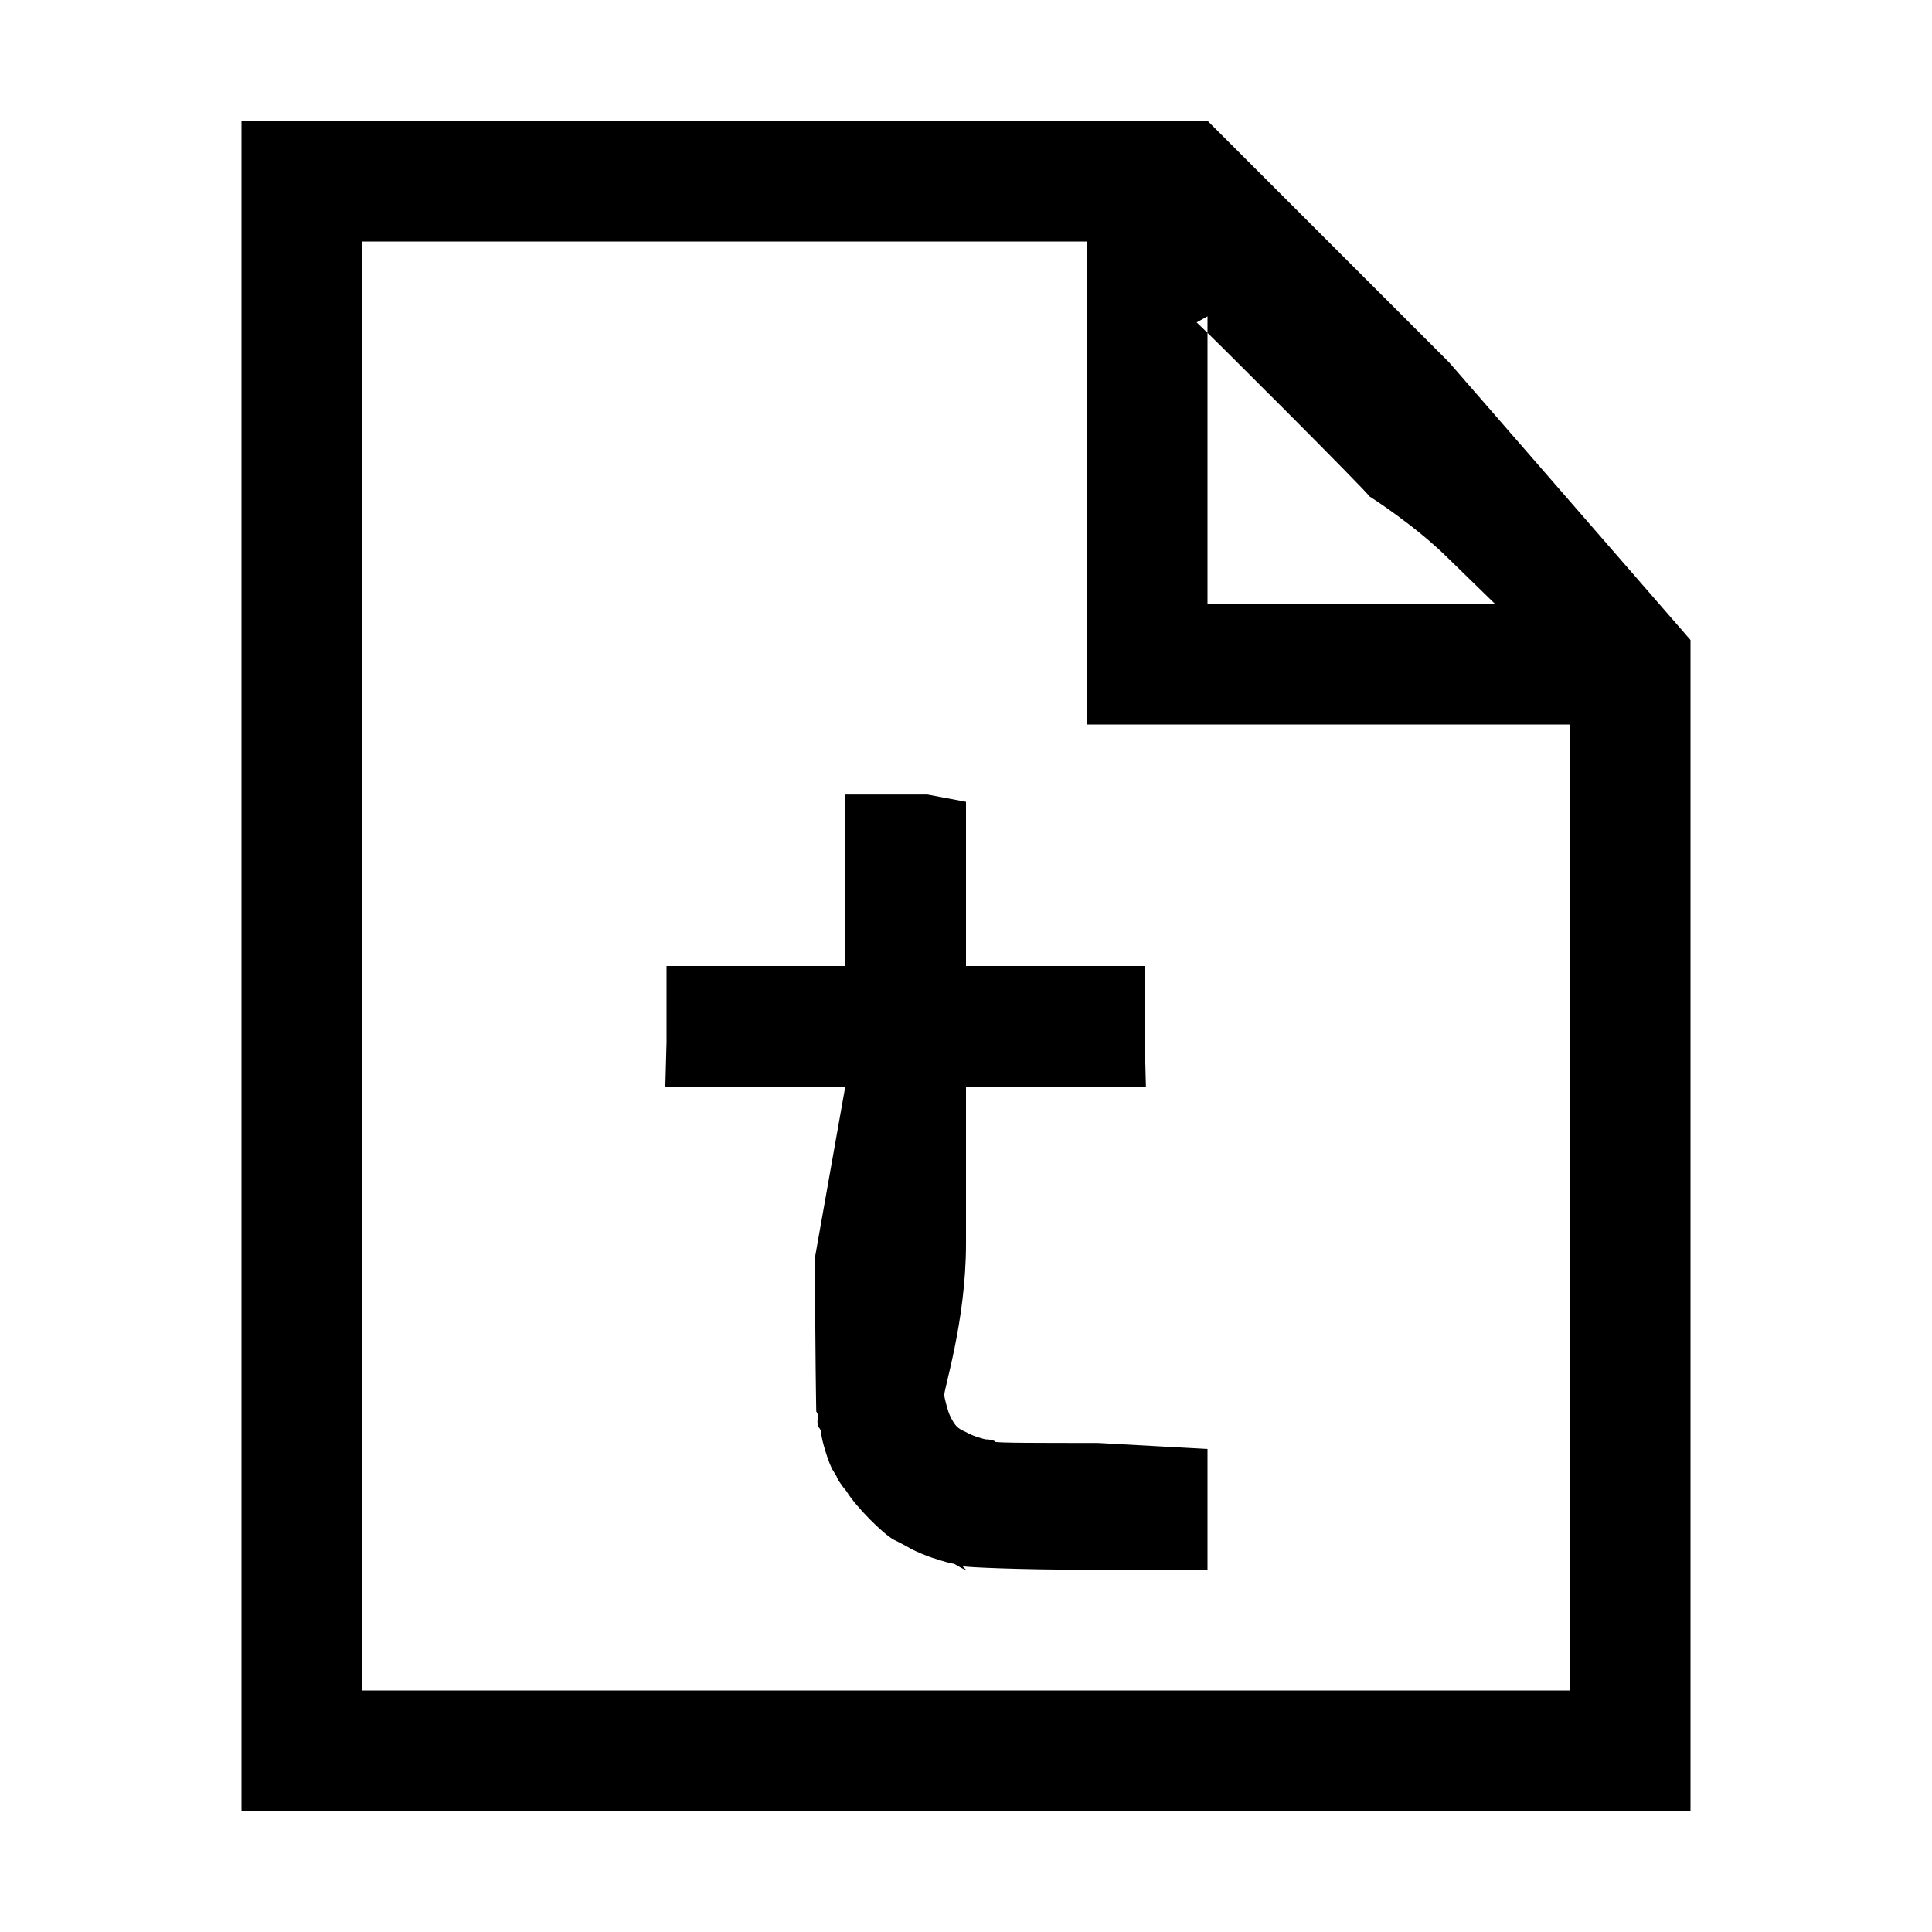
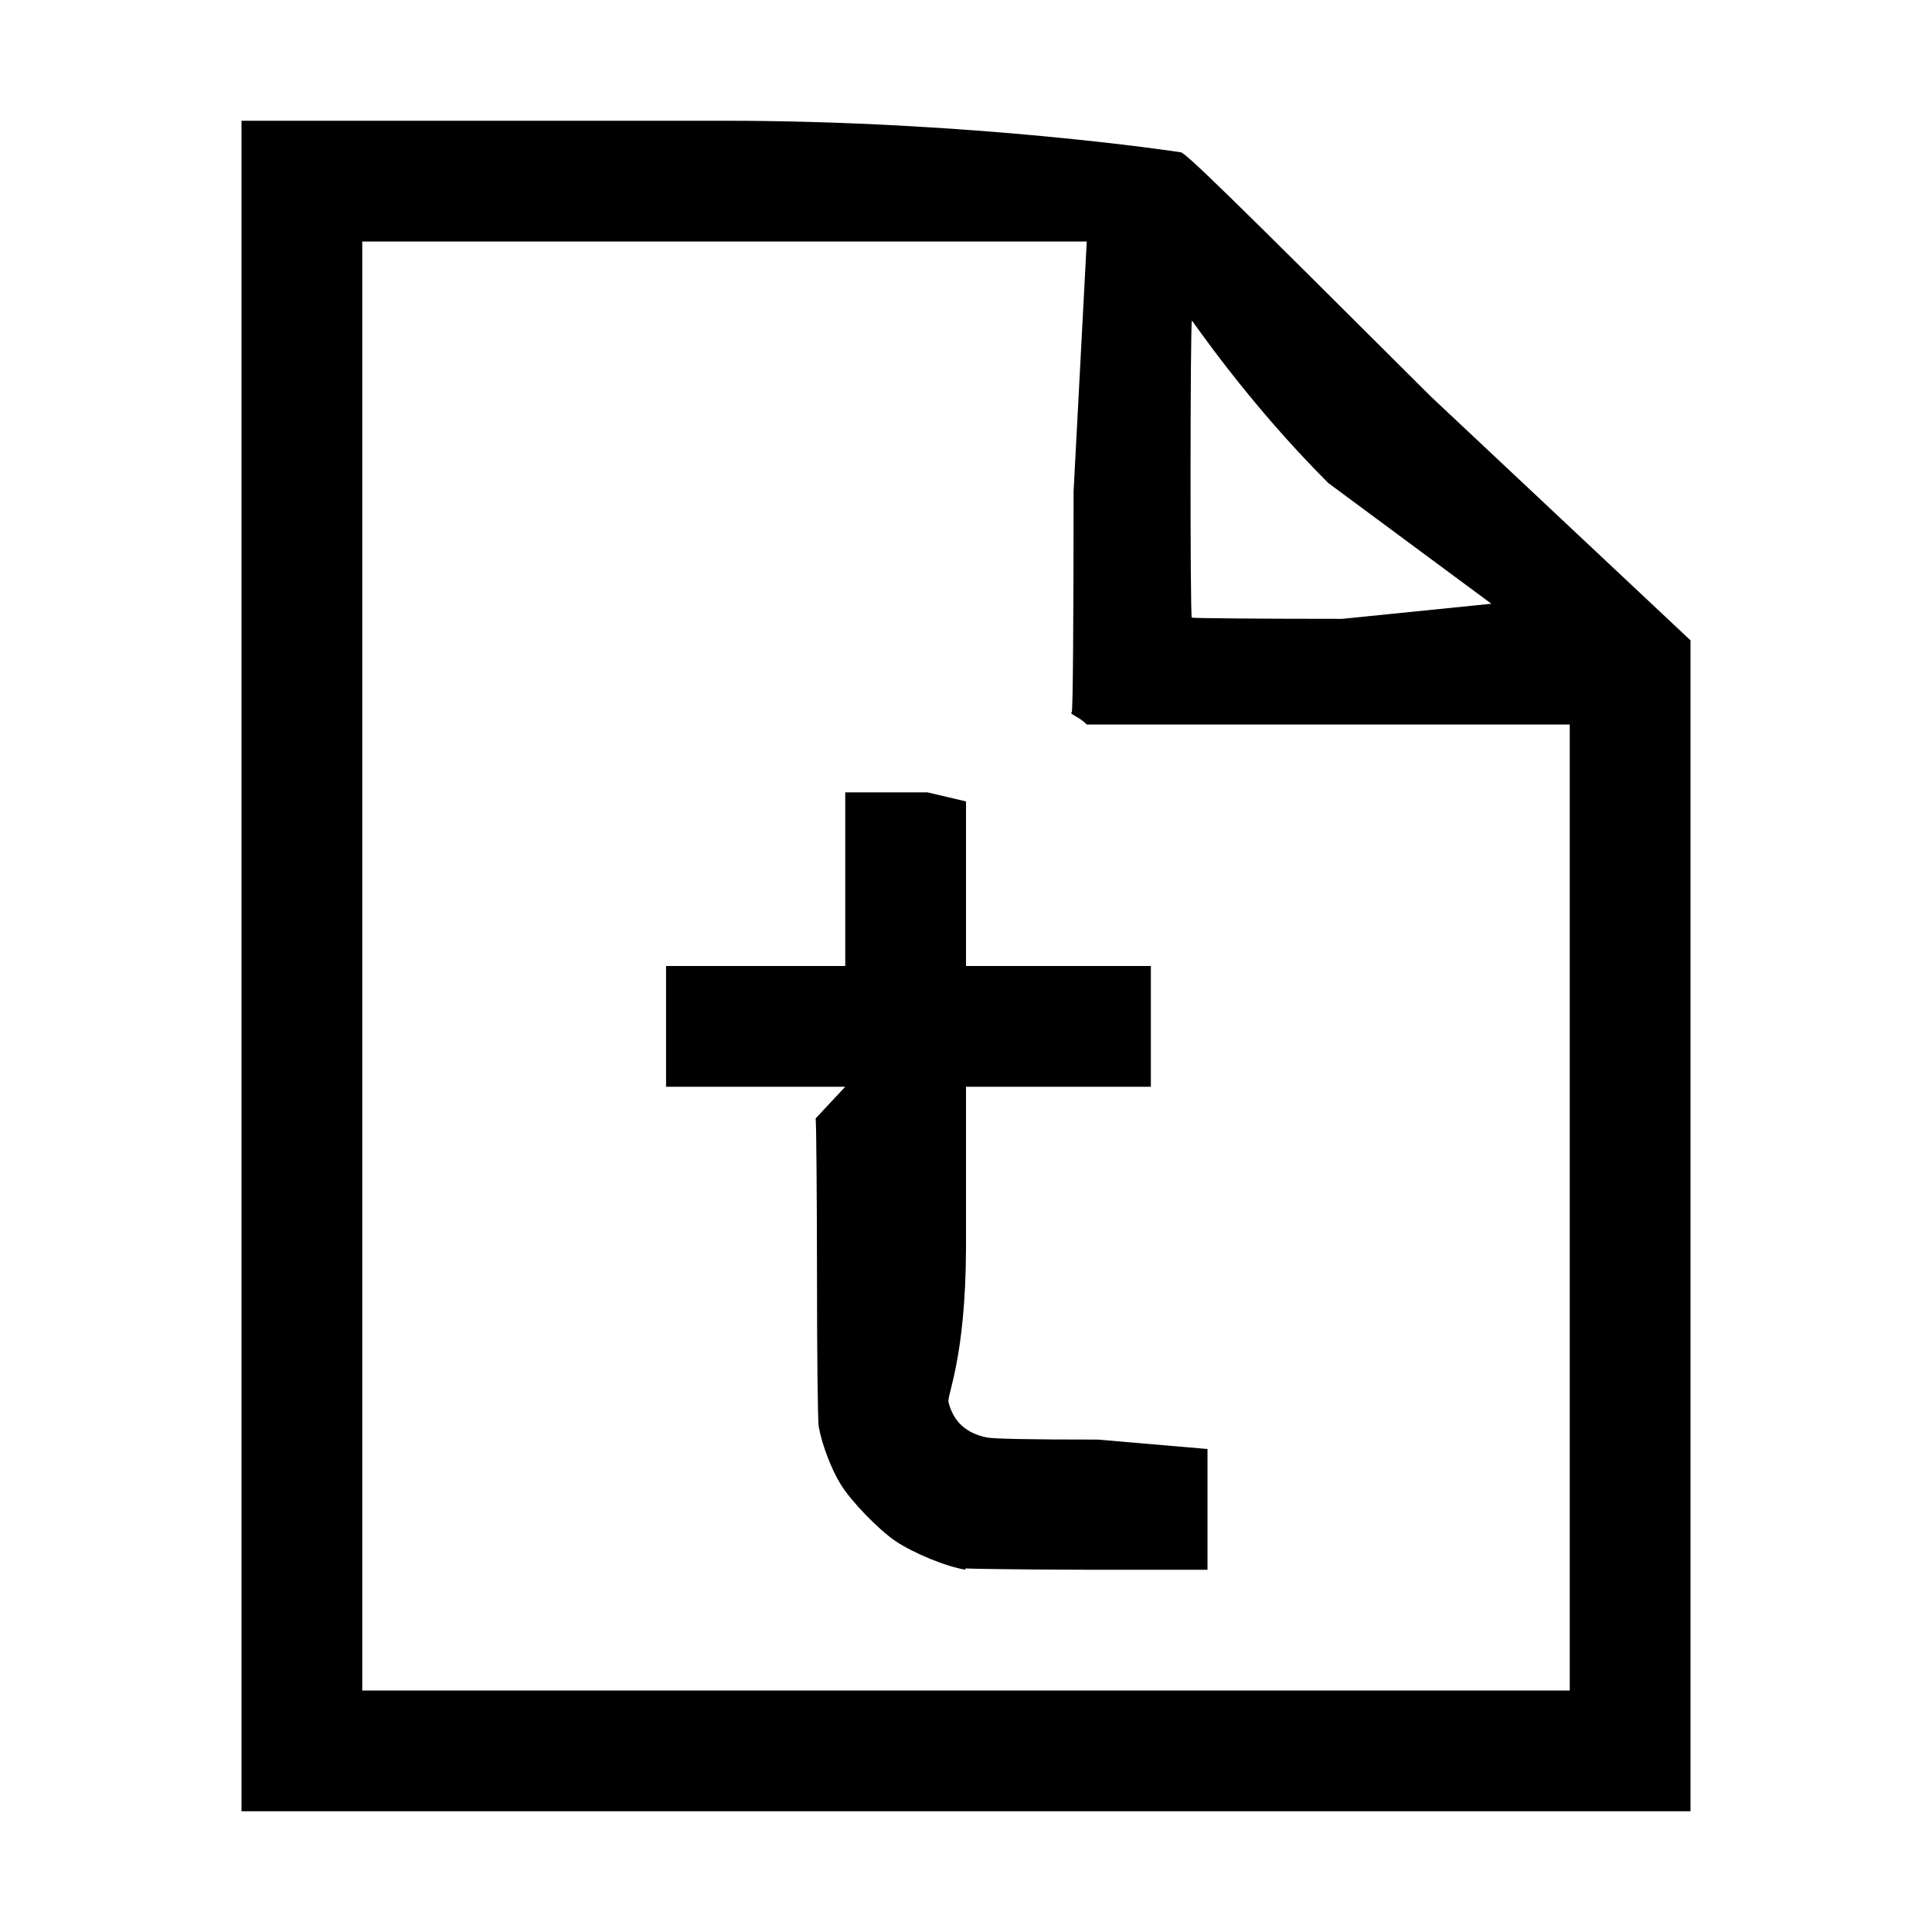
<svg xmlns="http://www.w3.org/2000/svg" viewBox="0 0 16 16" fill="currentColor">
-   <path fill-rule="evenodd" d="M2 15L2 15L2 8L2 1.38L2 1.32L2 1L6 1L10 1L12 3L14 5.3L14 10L14 15L14 15L14 15L8 15L2 15L2 15ZM13 10L13 6L11 6L9 6L9 6L9 6L9 4L9 2L6 2L3 2L3 8L3 14L8 14L13 14L13 10ZM8 13C7.98 13 7.92 12.96 7.9 12.95C7.88 12.95 7.81 12.93 7.75 12.91C7.68 12.89 7.59 12.85 7.55 12.83C7.5 12.8 7.44 12.77 7.4 12.75C7.31 12.7 7.09 12.48 7.01 12.35C6.96 12.29 6.93 12.24 6.93 12.23C6.93 12.23 6.92 12.21 6.9 12.18C6.87 12.14 6.8 11.92 6.8 11.86C6.8 11.85 6.79 11.83 6.78 11.82C6.77 11.81 6.77 11.79 6.77 11.76C6.78 11.73 6.77 11.7 6.76 11.69C6.76 11.69 6.75 11.18 6.75 10.41L7 9L6 9L5.63 9L5.57 9L5.51 9L5.52 8.63L5.52 8L5.59 8L5.65 8L6 8L7 8L7 7.41L7 7L7 6.64L7 6.58L7 6.58L7.68 6.58L8 6.64L8 6.7L8 7.4L8 8L8.58 8L9.37 8L9.43 8L9.48 8L9.48 8.61L9.49 9L9.43 9L9.37 9L8.59 9L8 9L8 10.3C8 10.95 7.81 11.52 7.82 11.56C7.83 11.61 7.85 11.69 7.87 11.73C7.91 11.81 7.93 11.83 8 11.86C8.05 11.89 8.12 11.91 8.16 11.92C8.2 11.92 8.24 11.93 8.24 11.94C8.25 11.95 8.63 11.95 9.09 11.95L10 12L10 12L10 12L10 12.47L10 13L10 13L10 13L9 13C8.47 13 7.99 12.98 7.97 12.97ZM12 4.63C11.72 4.35 11.34 4.11 11.34 4.11C11.34 4.09 9.99 2.74 9.91 2.67L10 2.62L10 4L10 5L11 5L12.38 5L12 4.63Z" />
+   <path fill-rule="evenodd" d="M2 15L2 15L2 8L2 1.397L2 1.325L2 1L6 1C8.05 1 9.75 1.256 9.778 1.261C9.821 1.268 10.152 1.59 11.852 3.286L14 5.303L14 10L14 15L14 15L14 15L8 15L2 15L2 15ZM13 10L13 6L11 6L9 6L9 6C8.936 5.933 8.85 5.914 8.876 5.898C8.885 5.892 8.891 5.14 8.891 4.069L9 2L6 2L3 2L3 8L3 14L8 14L13 14L13 10ZM8 13C7.839 12.977 7.561 12.86 7.418 12.764C7.276 12.668 7.049 12.434 6.963 12.294C6.884 12.167 6.804 11.955 6.78 11.812C6.772 11.765 6.766 11.199 6.766 10.555C6.765 9.91 6.761 9.328 6.755 9.262L7 9L6 9L5.65 9L5.583 9L5.516 9L5.516 8.618L5.516 8L5.581 8L5.647 8L6 8L7 8L7 7.396L7 6.699L7 6.631L7 6.562L7 6.562L7.681 6.562L8 6.637L8 7L8 7.395L8 8L8.606 8L9.384 8L9.458 8L9.531 8L9.531 8.61L9.531 9L9.456 9L9.382 9L8.613 9L8 9L8 10.339C7.997 11.245 7.841 11.556 7.855 11.612C7.896 11.773 7.999 11.868 8.169 11.904C8.224 11.916 8.53 11.922 9.091 11.922L10 12L10 12L10 12L10 12.461L10 13L10 13L10 13L9 13C8.48 12.999 8.018 12.992 7.992 12.989ZM11 4C10.321 3.321 9.878 2.656 9.871 2.656C9.857 2.656 9.855 5.1 9.87 5.115C9.876 5.12 10.436 5.125 11.116 5.125L12.351 5L11 4Z" />
</svg>
